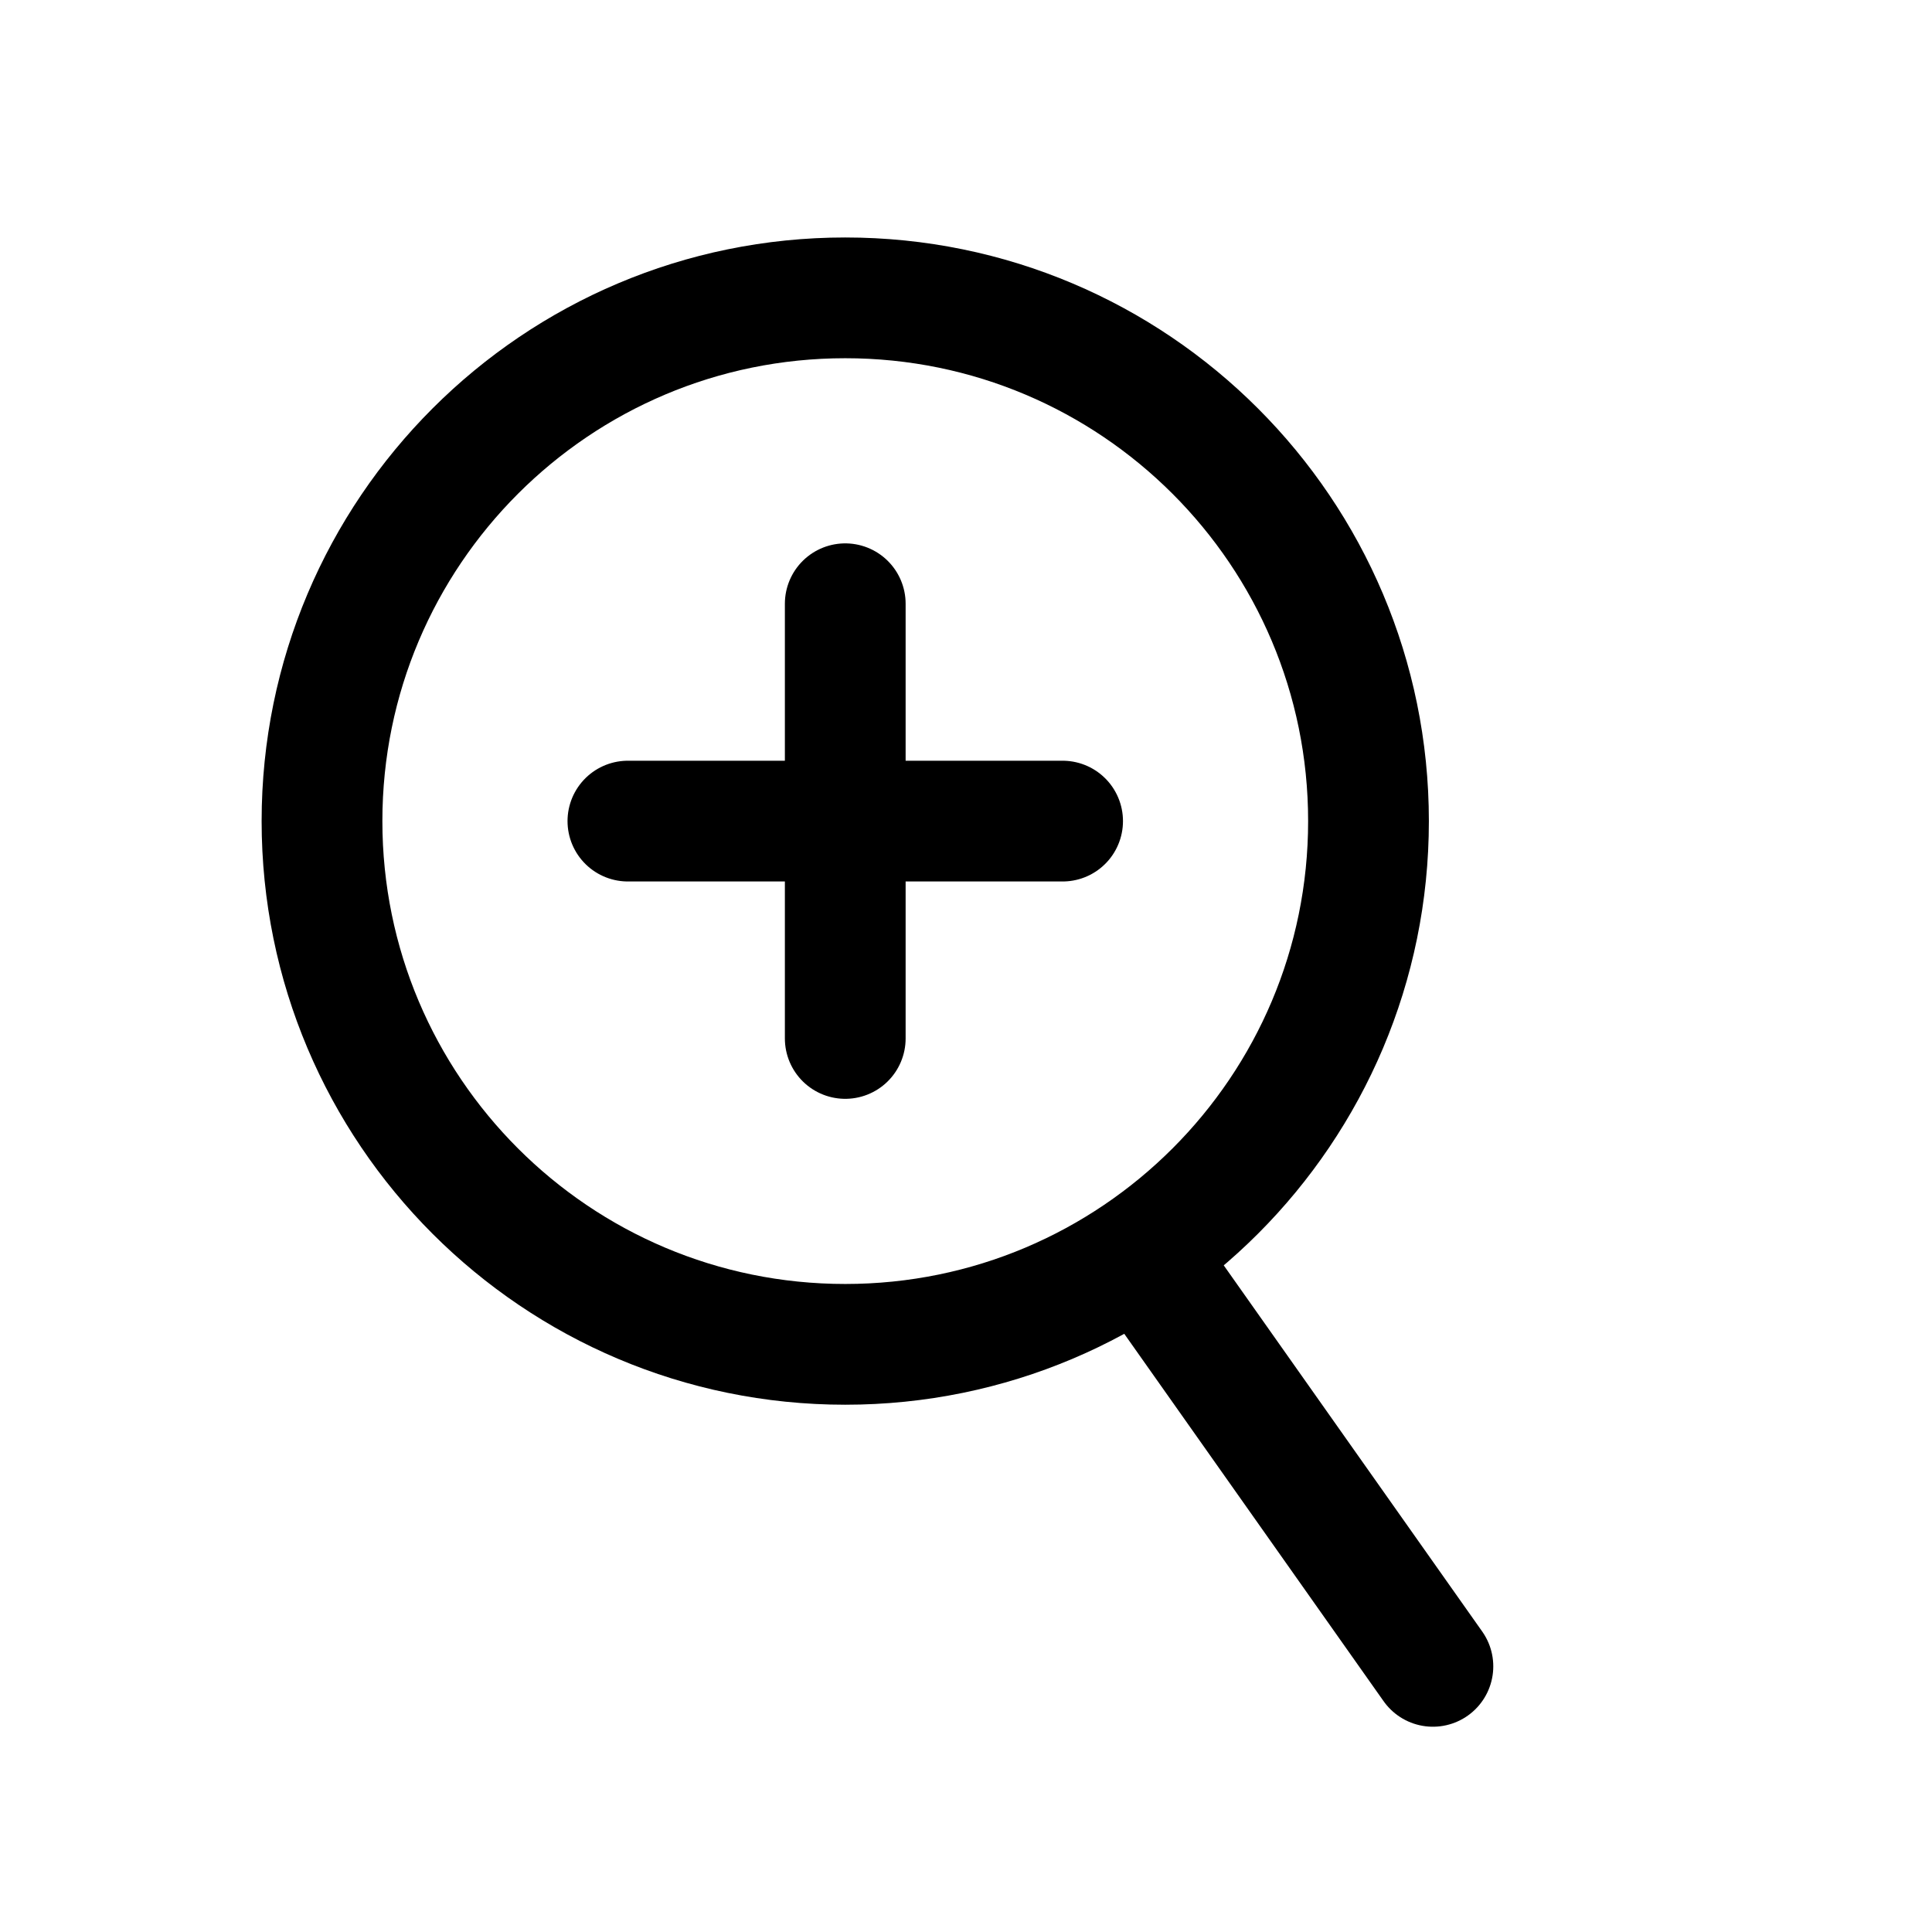
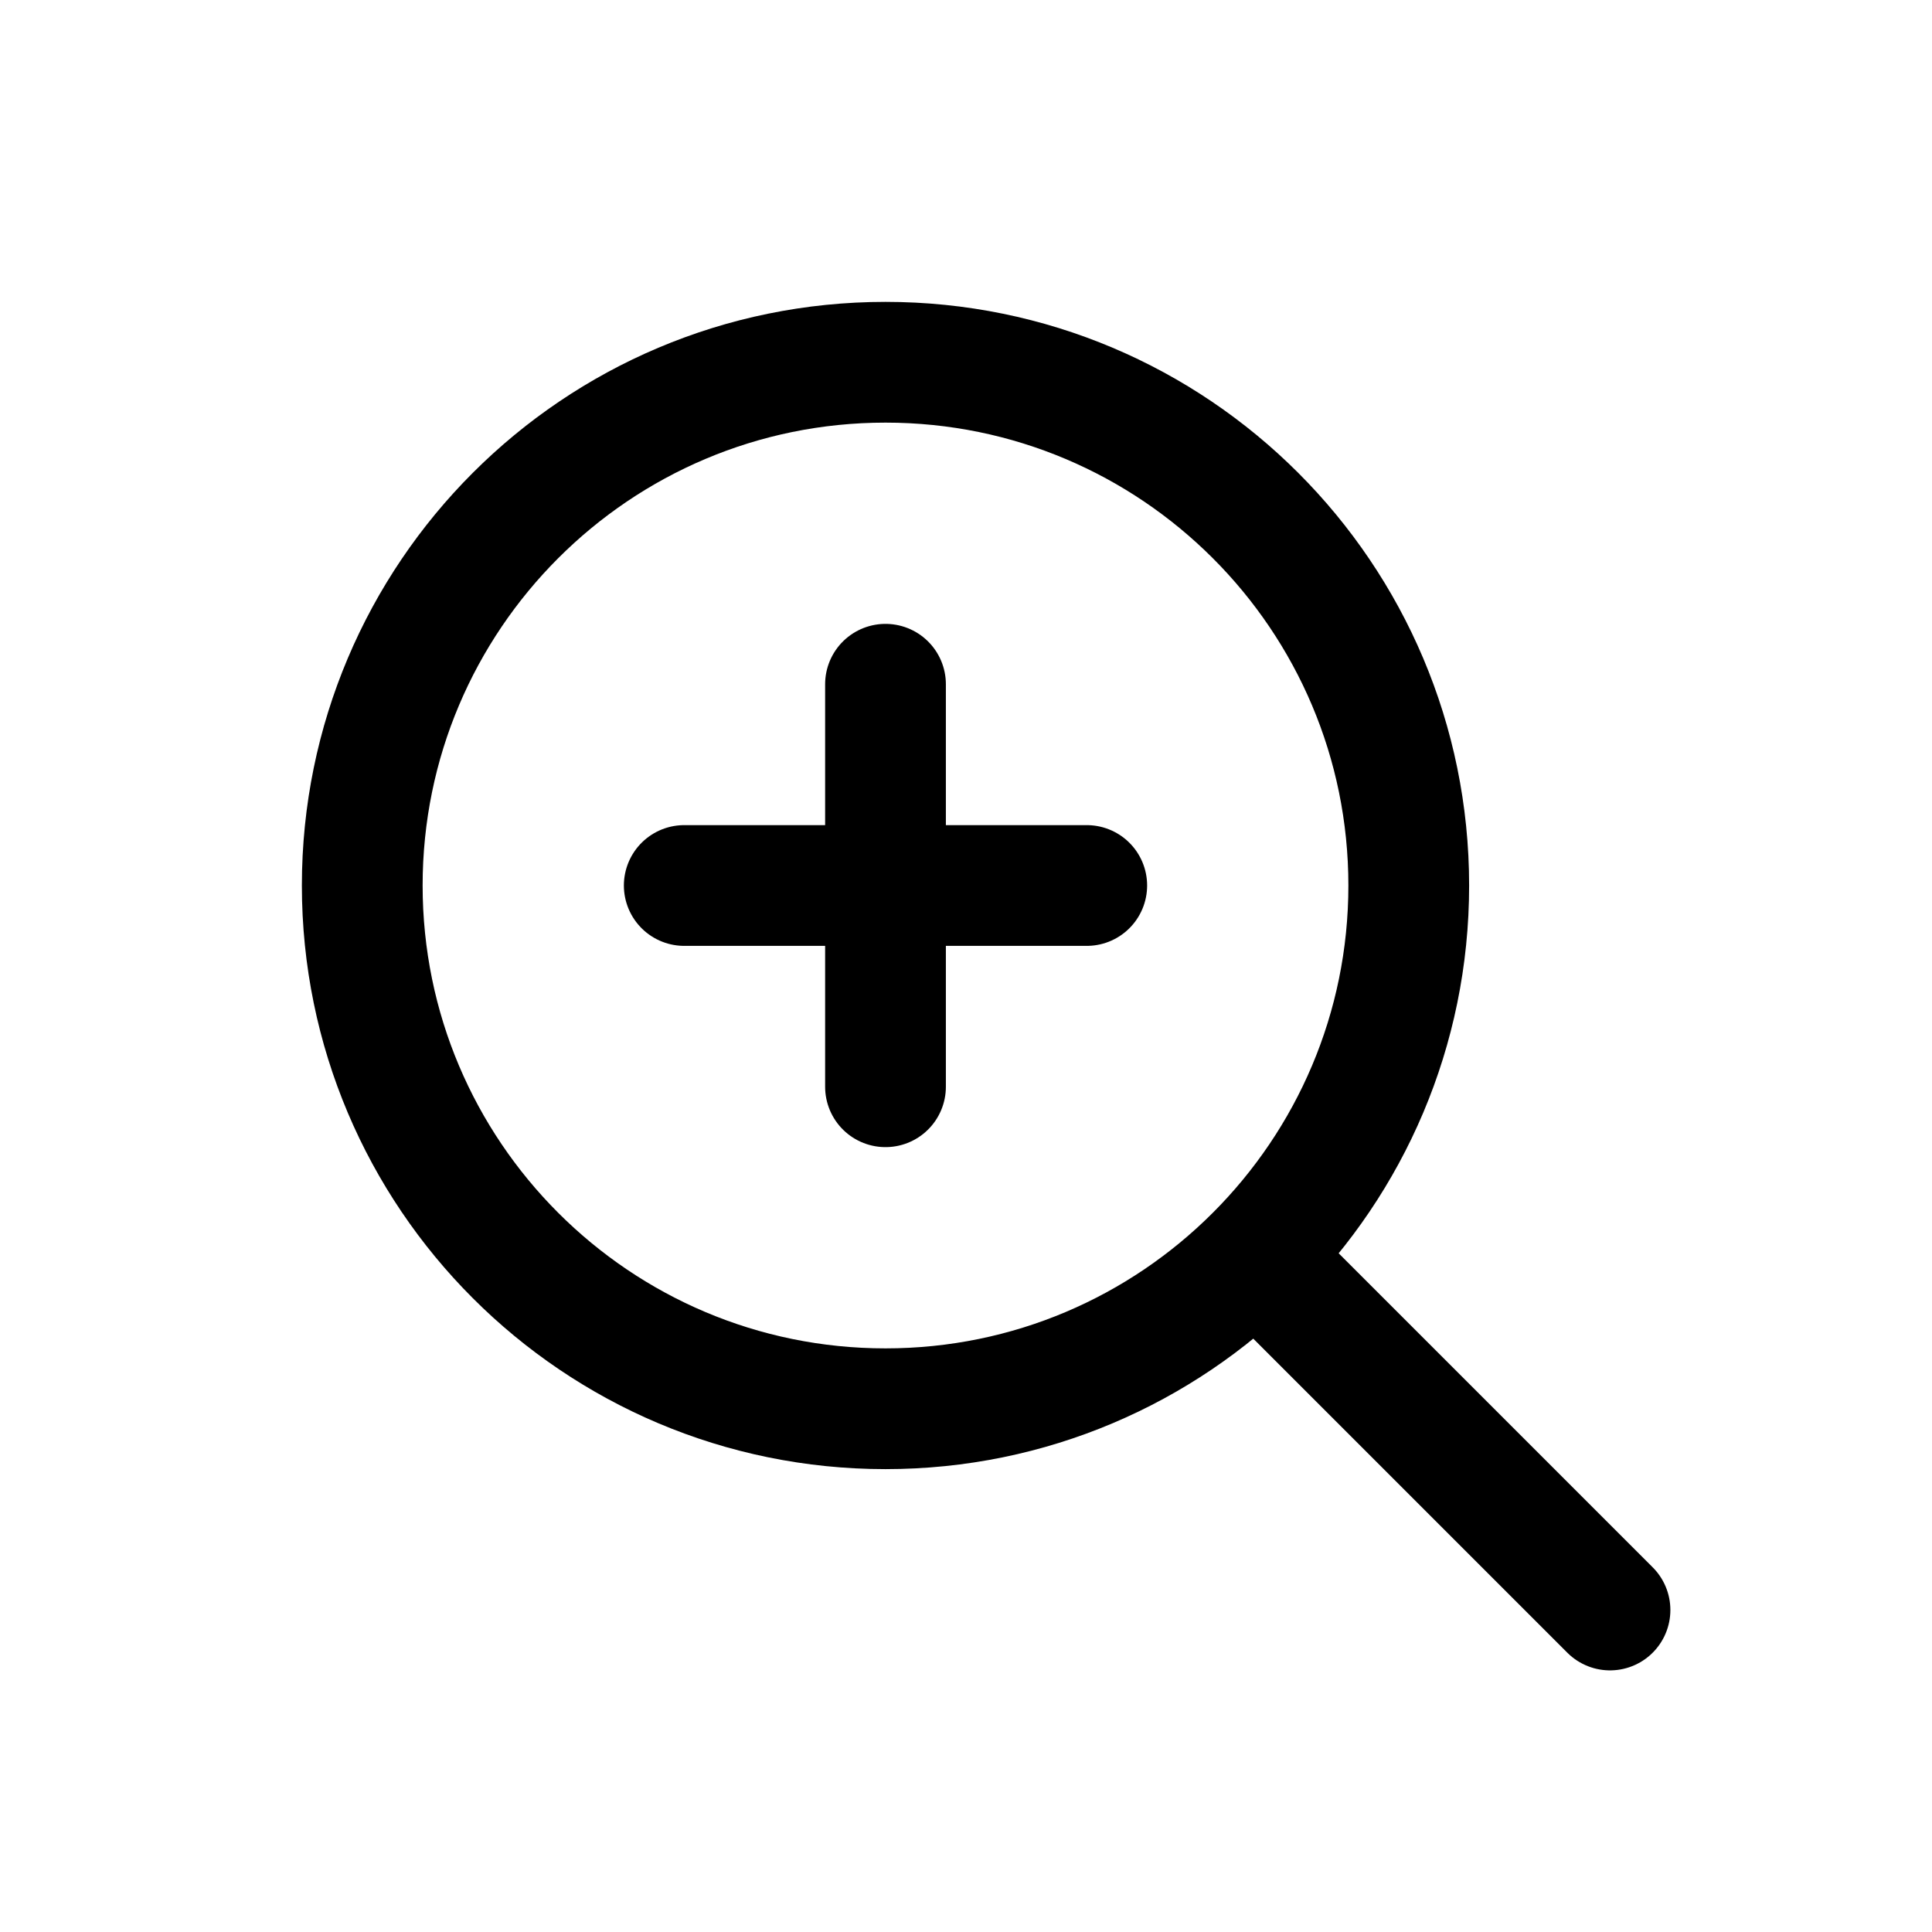
<svg xmlns="http://www.w3.org/2000/svg" viewBox="0 0 24 24" width="24" height="24" fill="none" stroke="currentColor" stroke-width="1.5" stroke-linecap="round" stroke-linejoin="round">
-   <circle cx="10.5" cy="10.2" r="6.5" />
-   <path d="M14.2 15.6L17.8 20.7" />
-   <path d="M10.5 7.5V12.9M7.8 10.2H13.2" />
+   <circle cx="11" cy="11" r="6.5" />
+   <path d="M15.6 15.6L20 20" />
+   <path d="M11 8.5V13.5M8.5 11H13.5" />
</svg>
